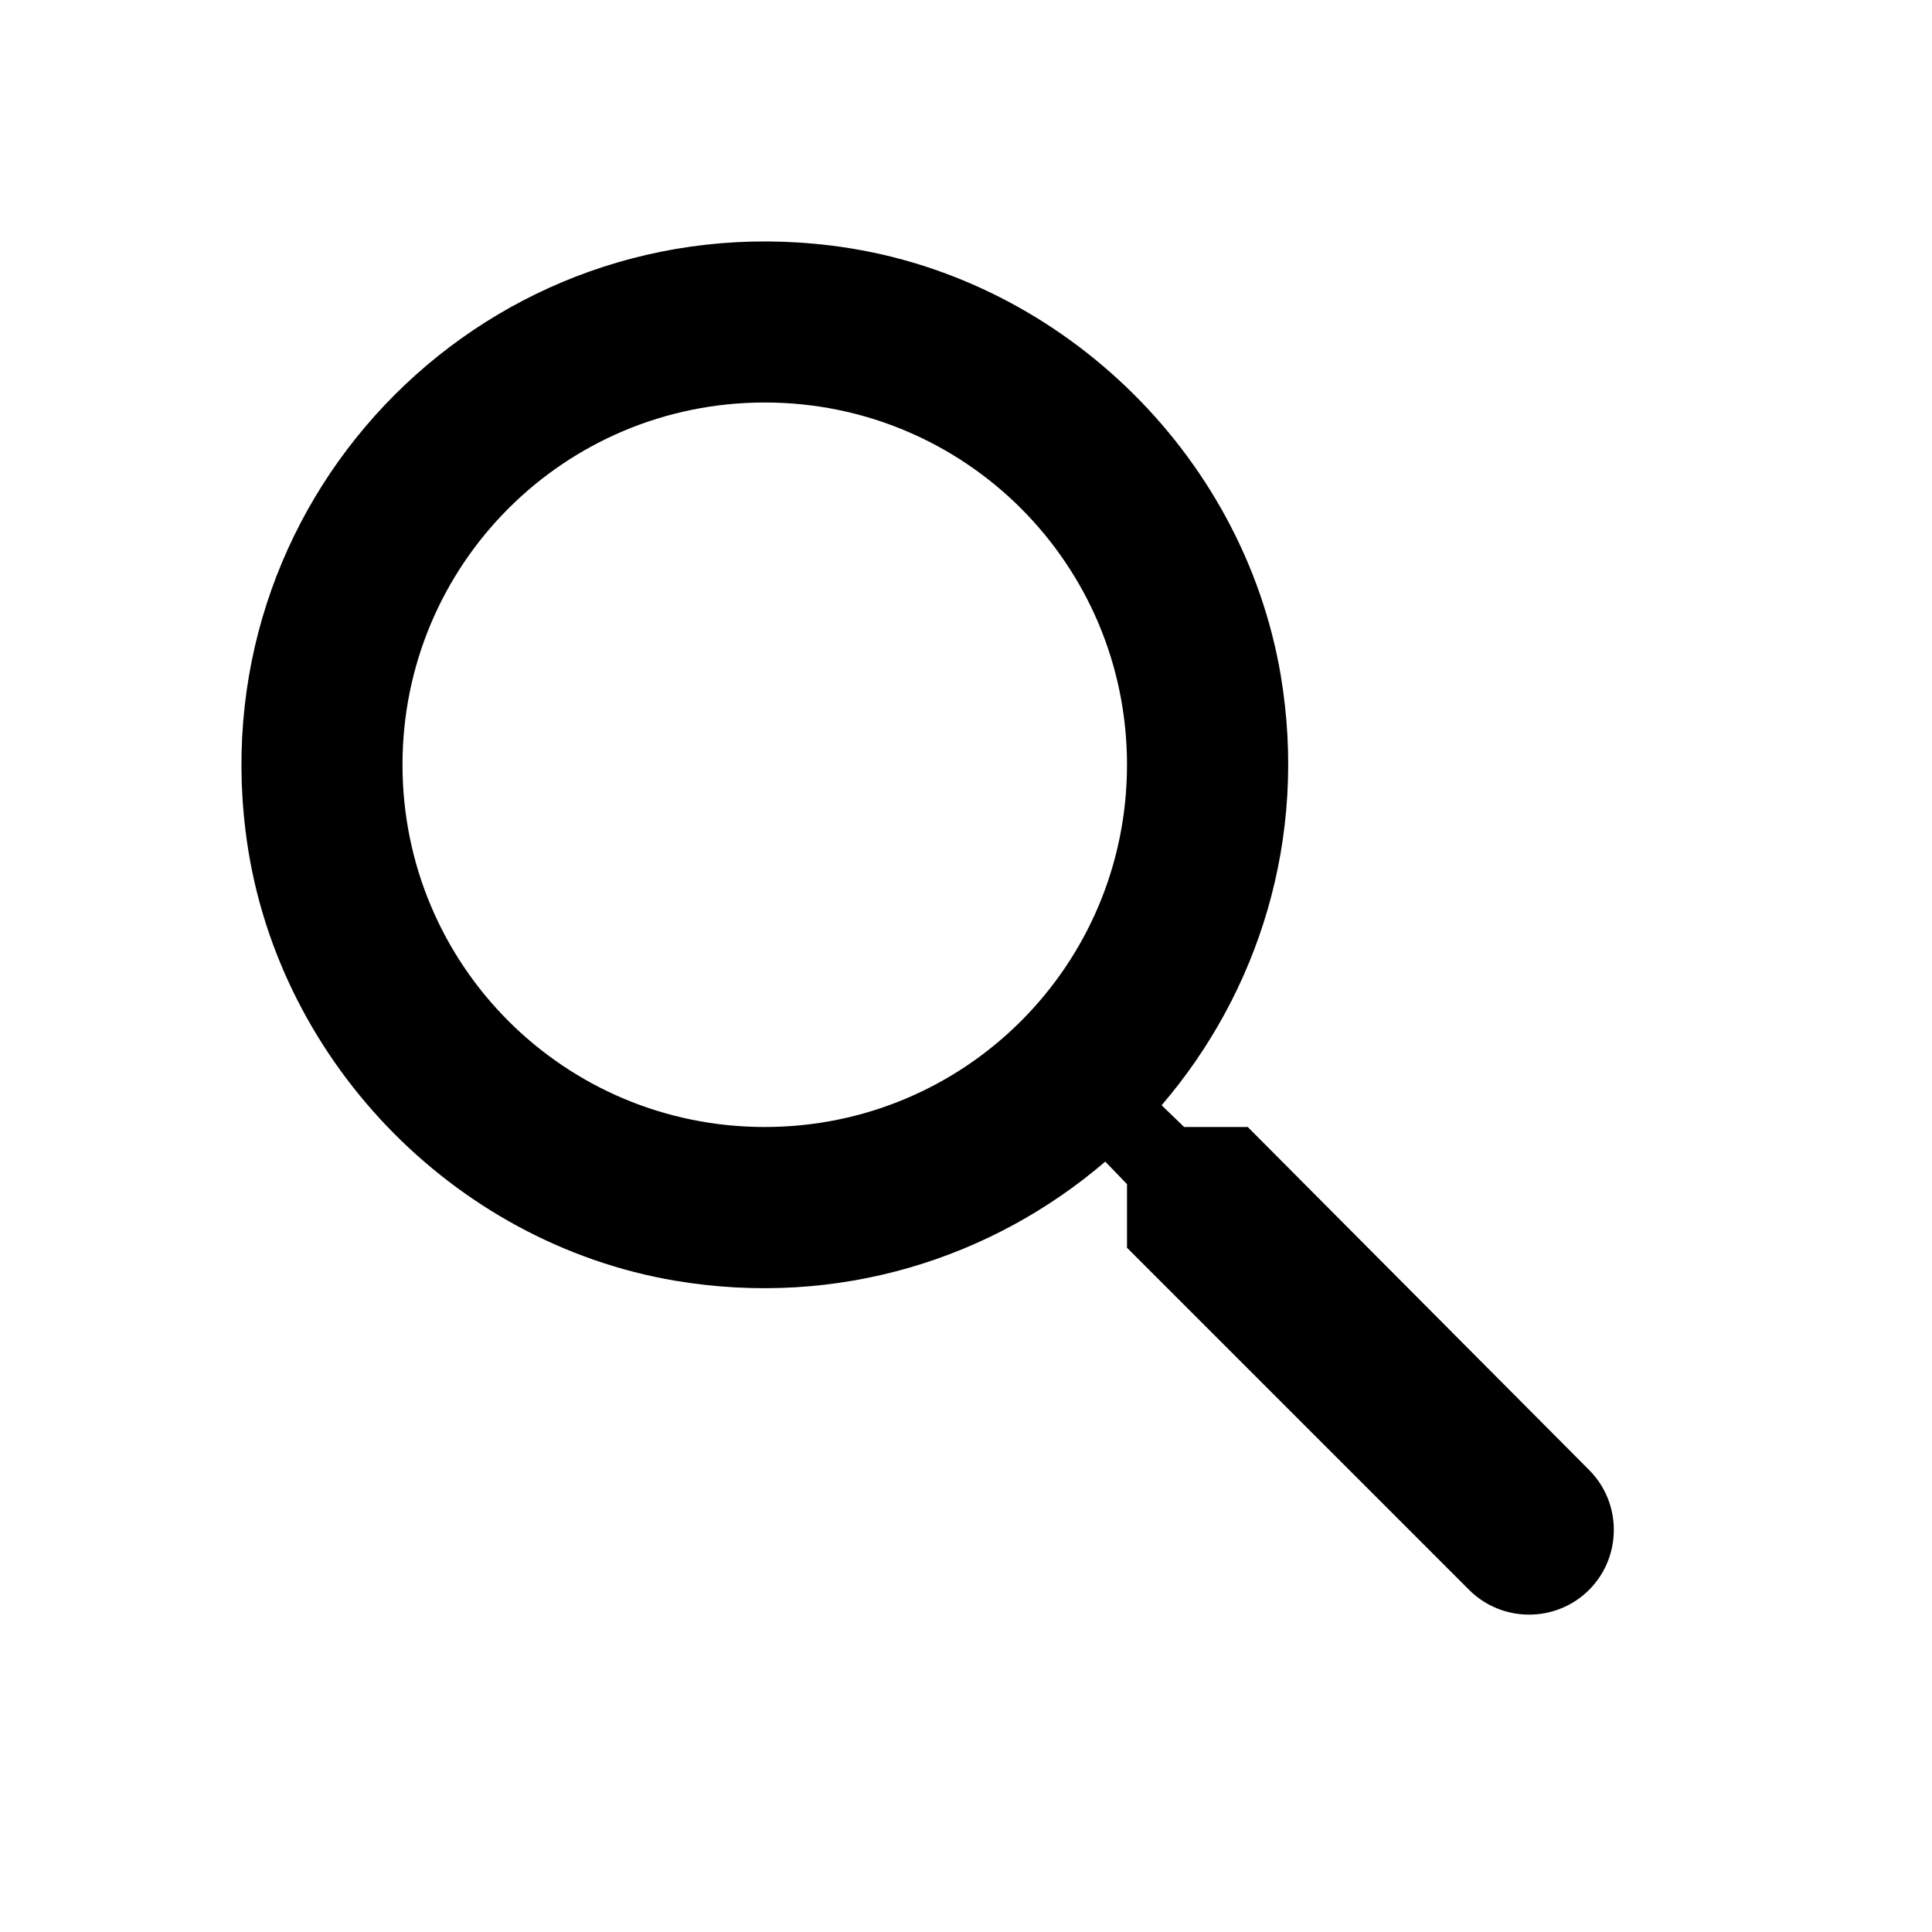
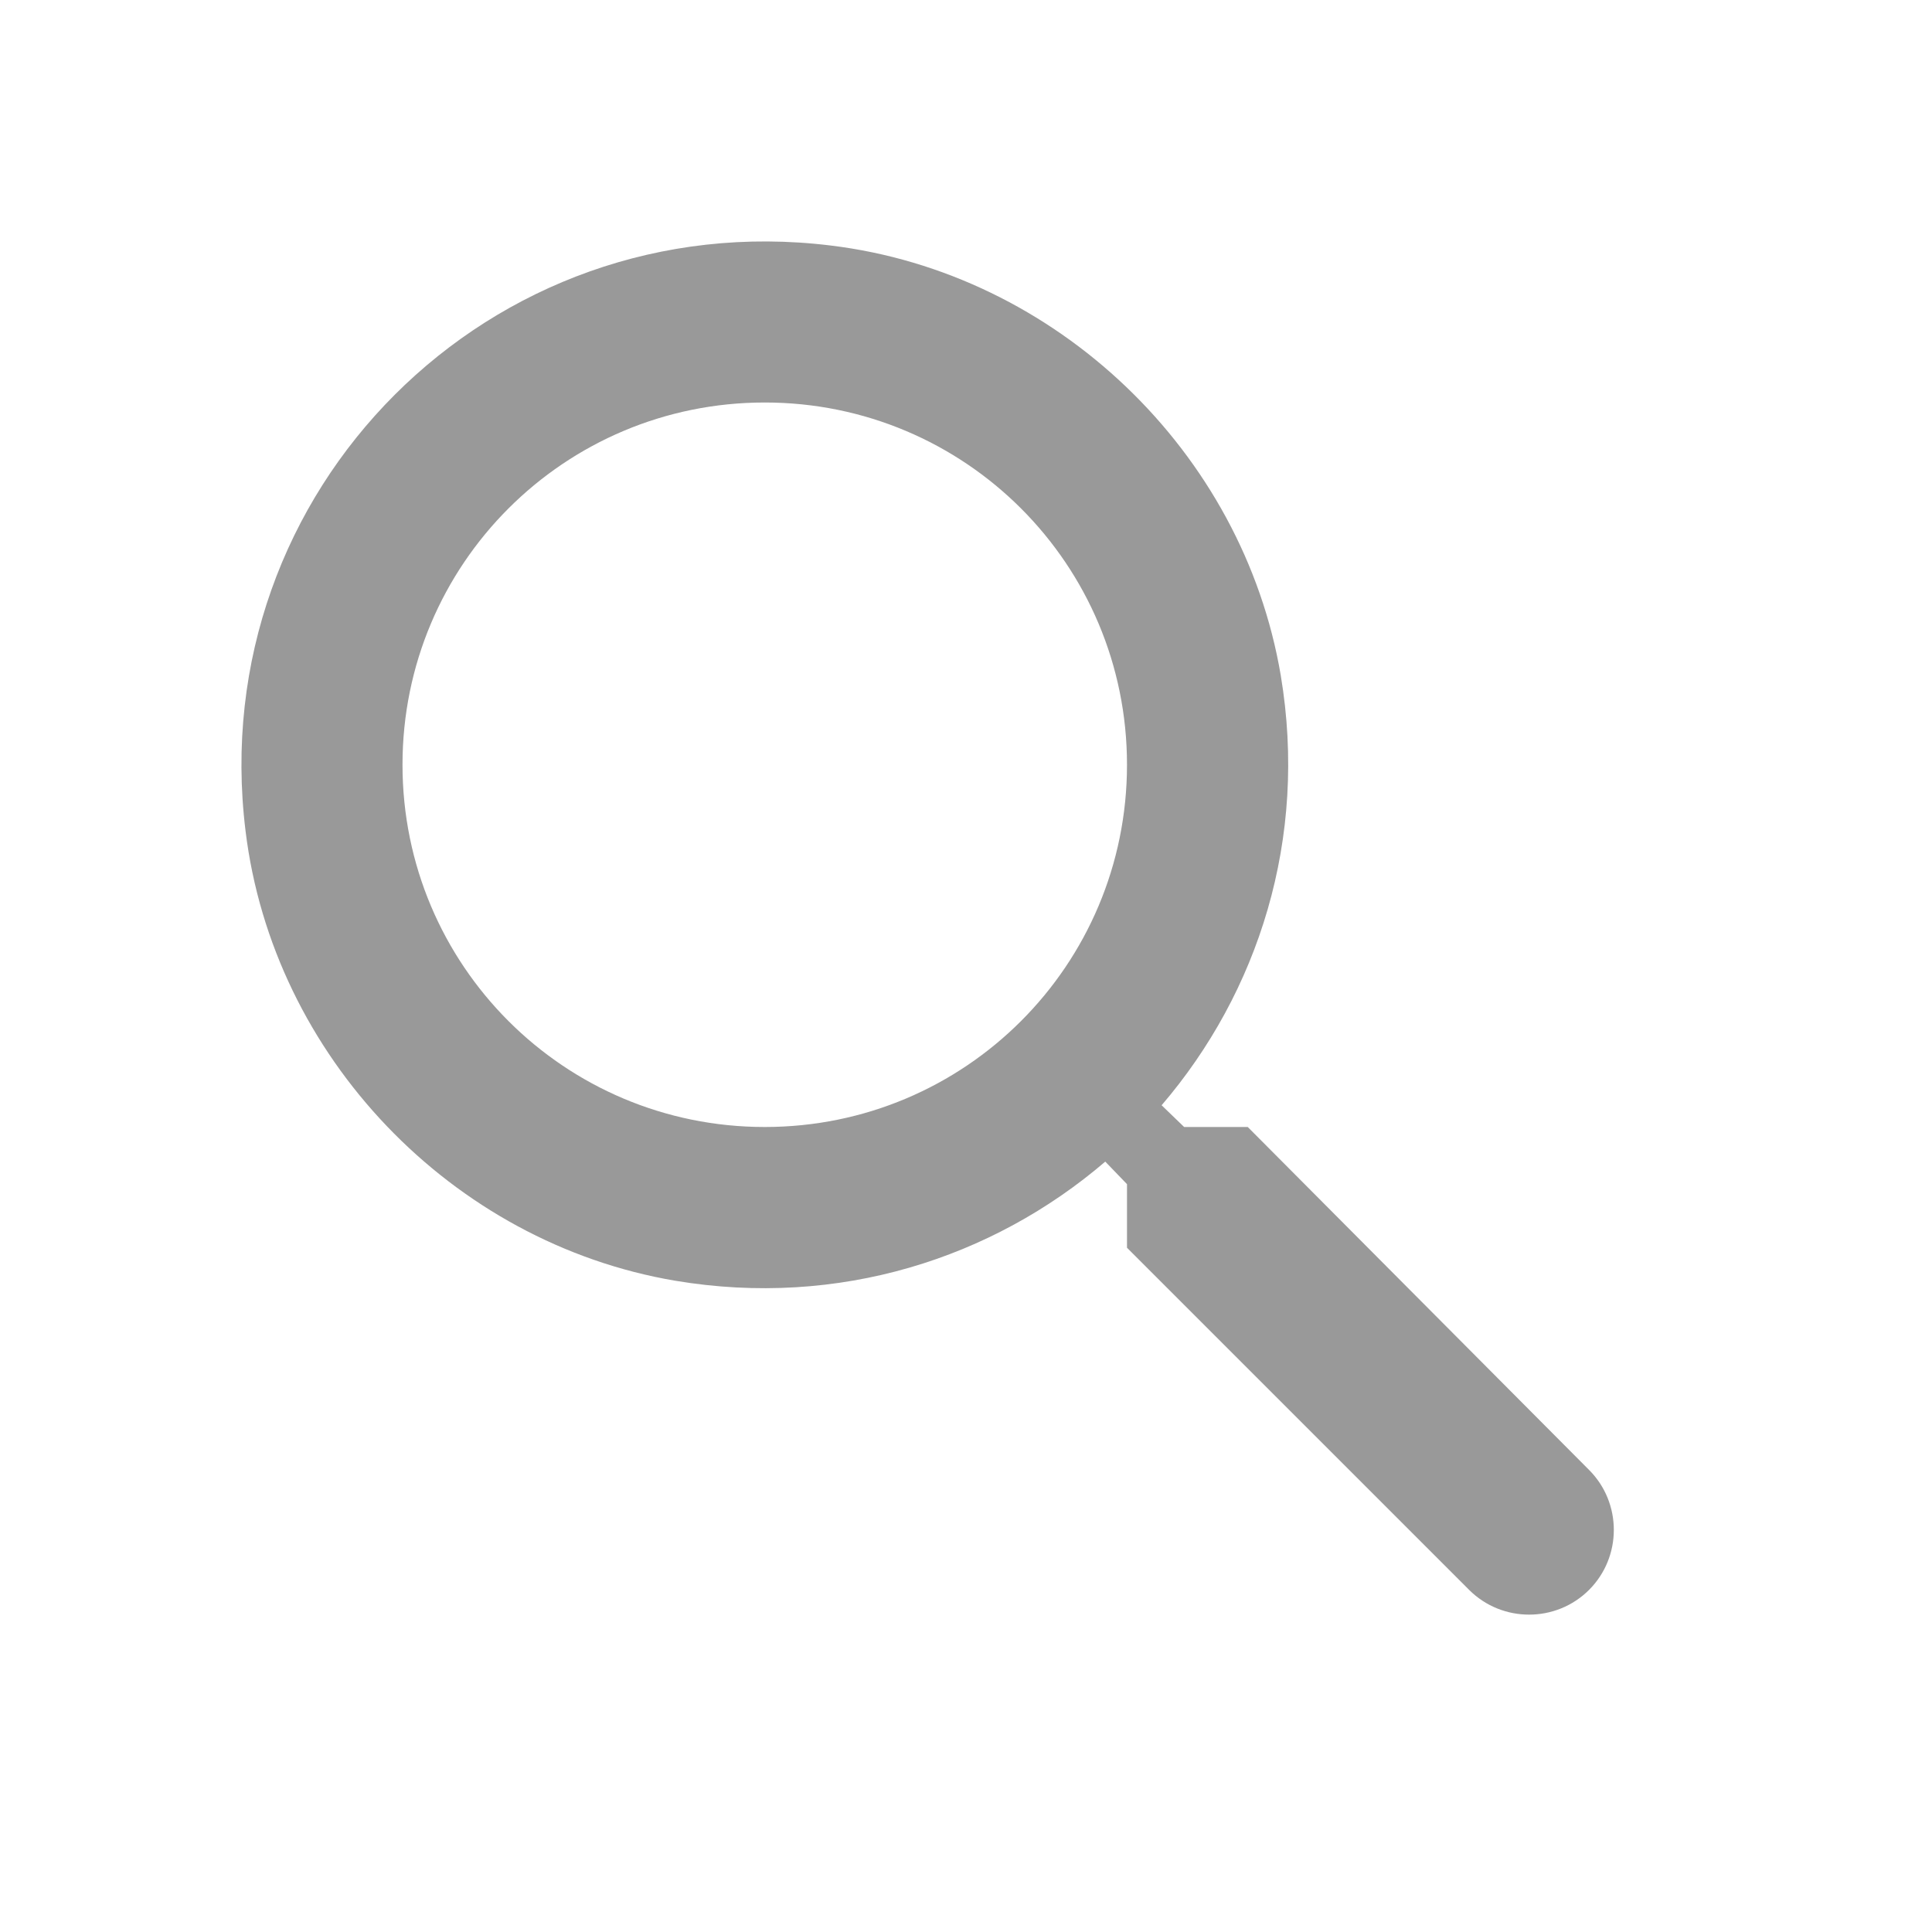
<svg xmlns="http://www.w3.org/2000/svg" width="100%" height="100%" viewBox="0 0 24 24">
  <path fill="none" d="M0 0h24v24H0V0z" />
-   <path id="search-outline" d="M15.5 14h-.79l-.28-.27c1.2-1.4 1.82-3.31 1.48-5.34-.47-2.78-2.79-5-5.59-5.34-4.23-.52-7.79 3.04-7.27 7.27.34 2.8 2.56 5.12 5.34 5.59 2.03.34 3.94-.28 5.34-1.48l.27.28v.79l4.25 4.25c.41.41 1.08.41 1.49 0 .41-.41.41-1.08 0-1.49L15.5 14zm-6 0C7.01 14 5 11.99 5 9.5S7.01 5 9.5 5 14 7.01 14 9.5 11.99 14 9.5 14z" />
+   <path id="search-outline" fill="#999999" d="M15.5 14h-.79l-.28-.27c1.2-1.4 1.82-3.31 1.48-5.34-.47-2.78-2.79-5-5.59-5.34-4.23-.52-7.79 3.04-7.27 7.27.34 2.8 2.56 5.12 5.34 5.59 2.03.34 3.94-.28 5.34-1.48l.27.28v.79l4.25 4.25c.41.41 1.08.41 1.49 0 .41-.41.41-1.08 0-1.49L15.5 14zm-6 0C7.01 14 5 11.99 5 9.5S7.01 5 9.5 5 14 7.01 14 9.5 11.99 14 9.5 14z" />
</svg>
